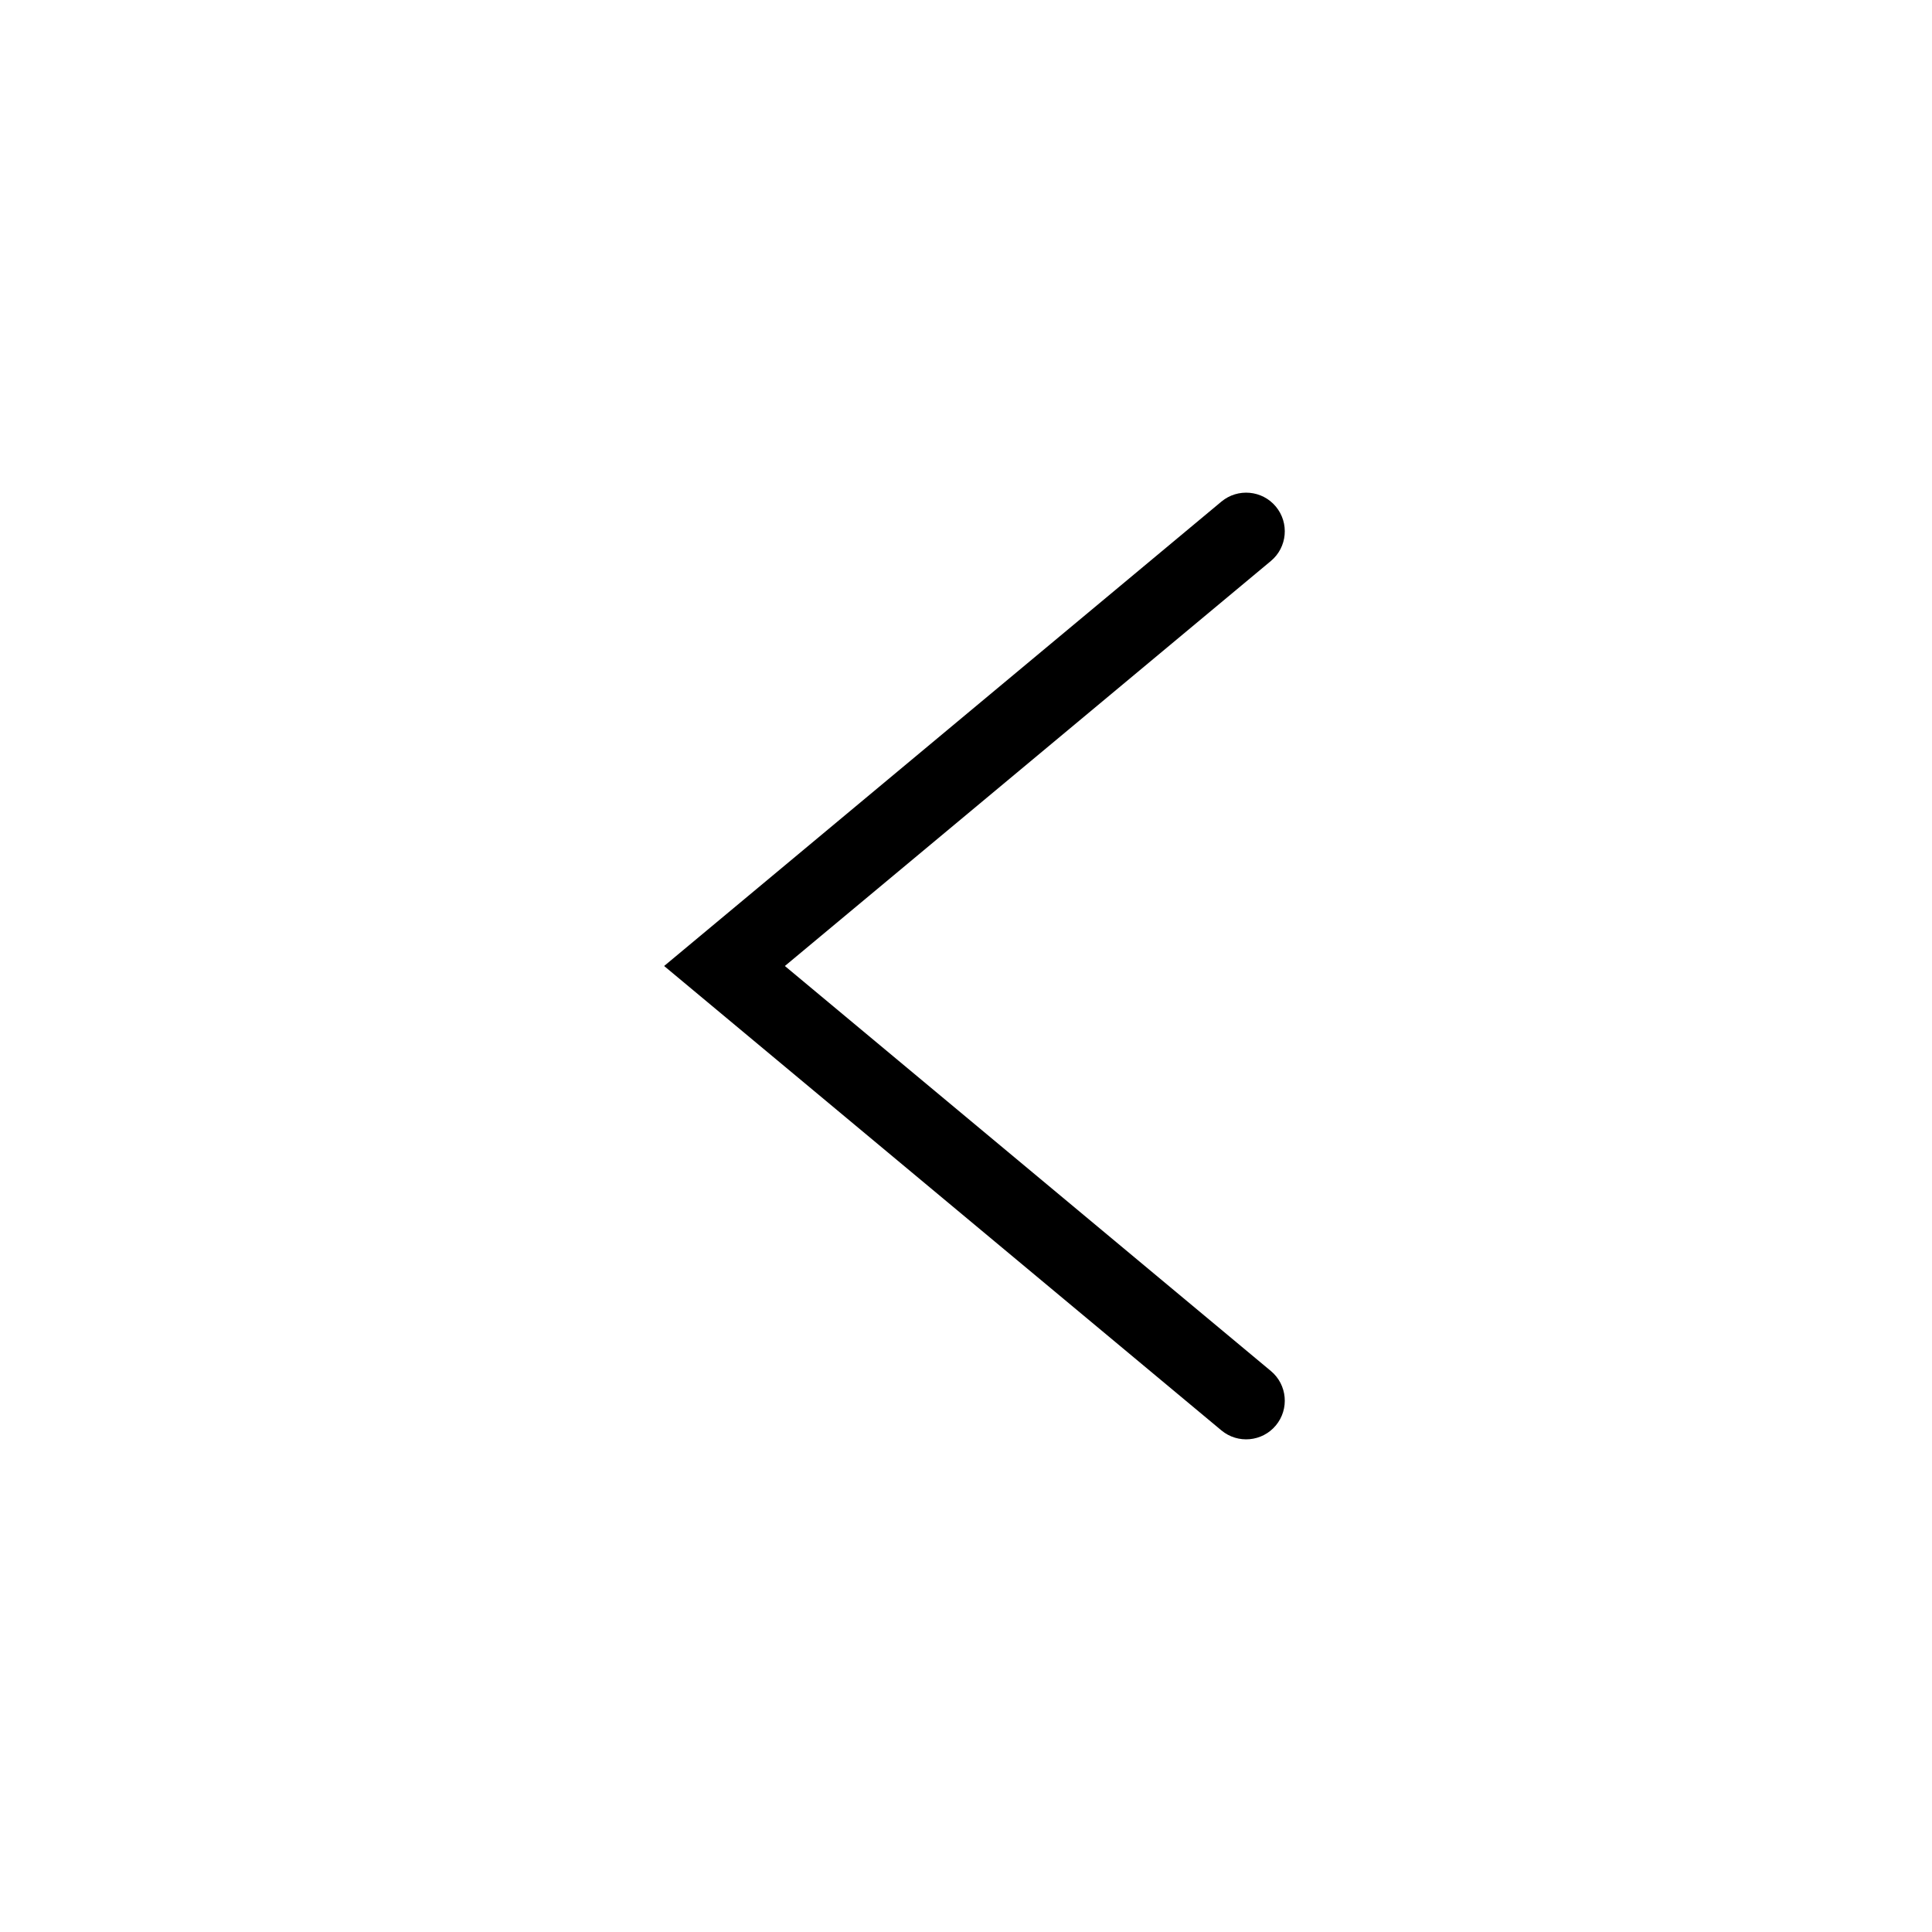
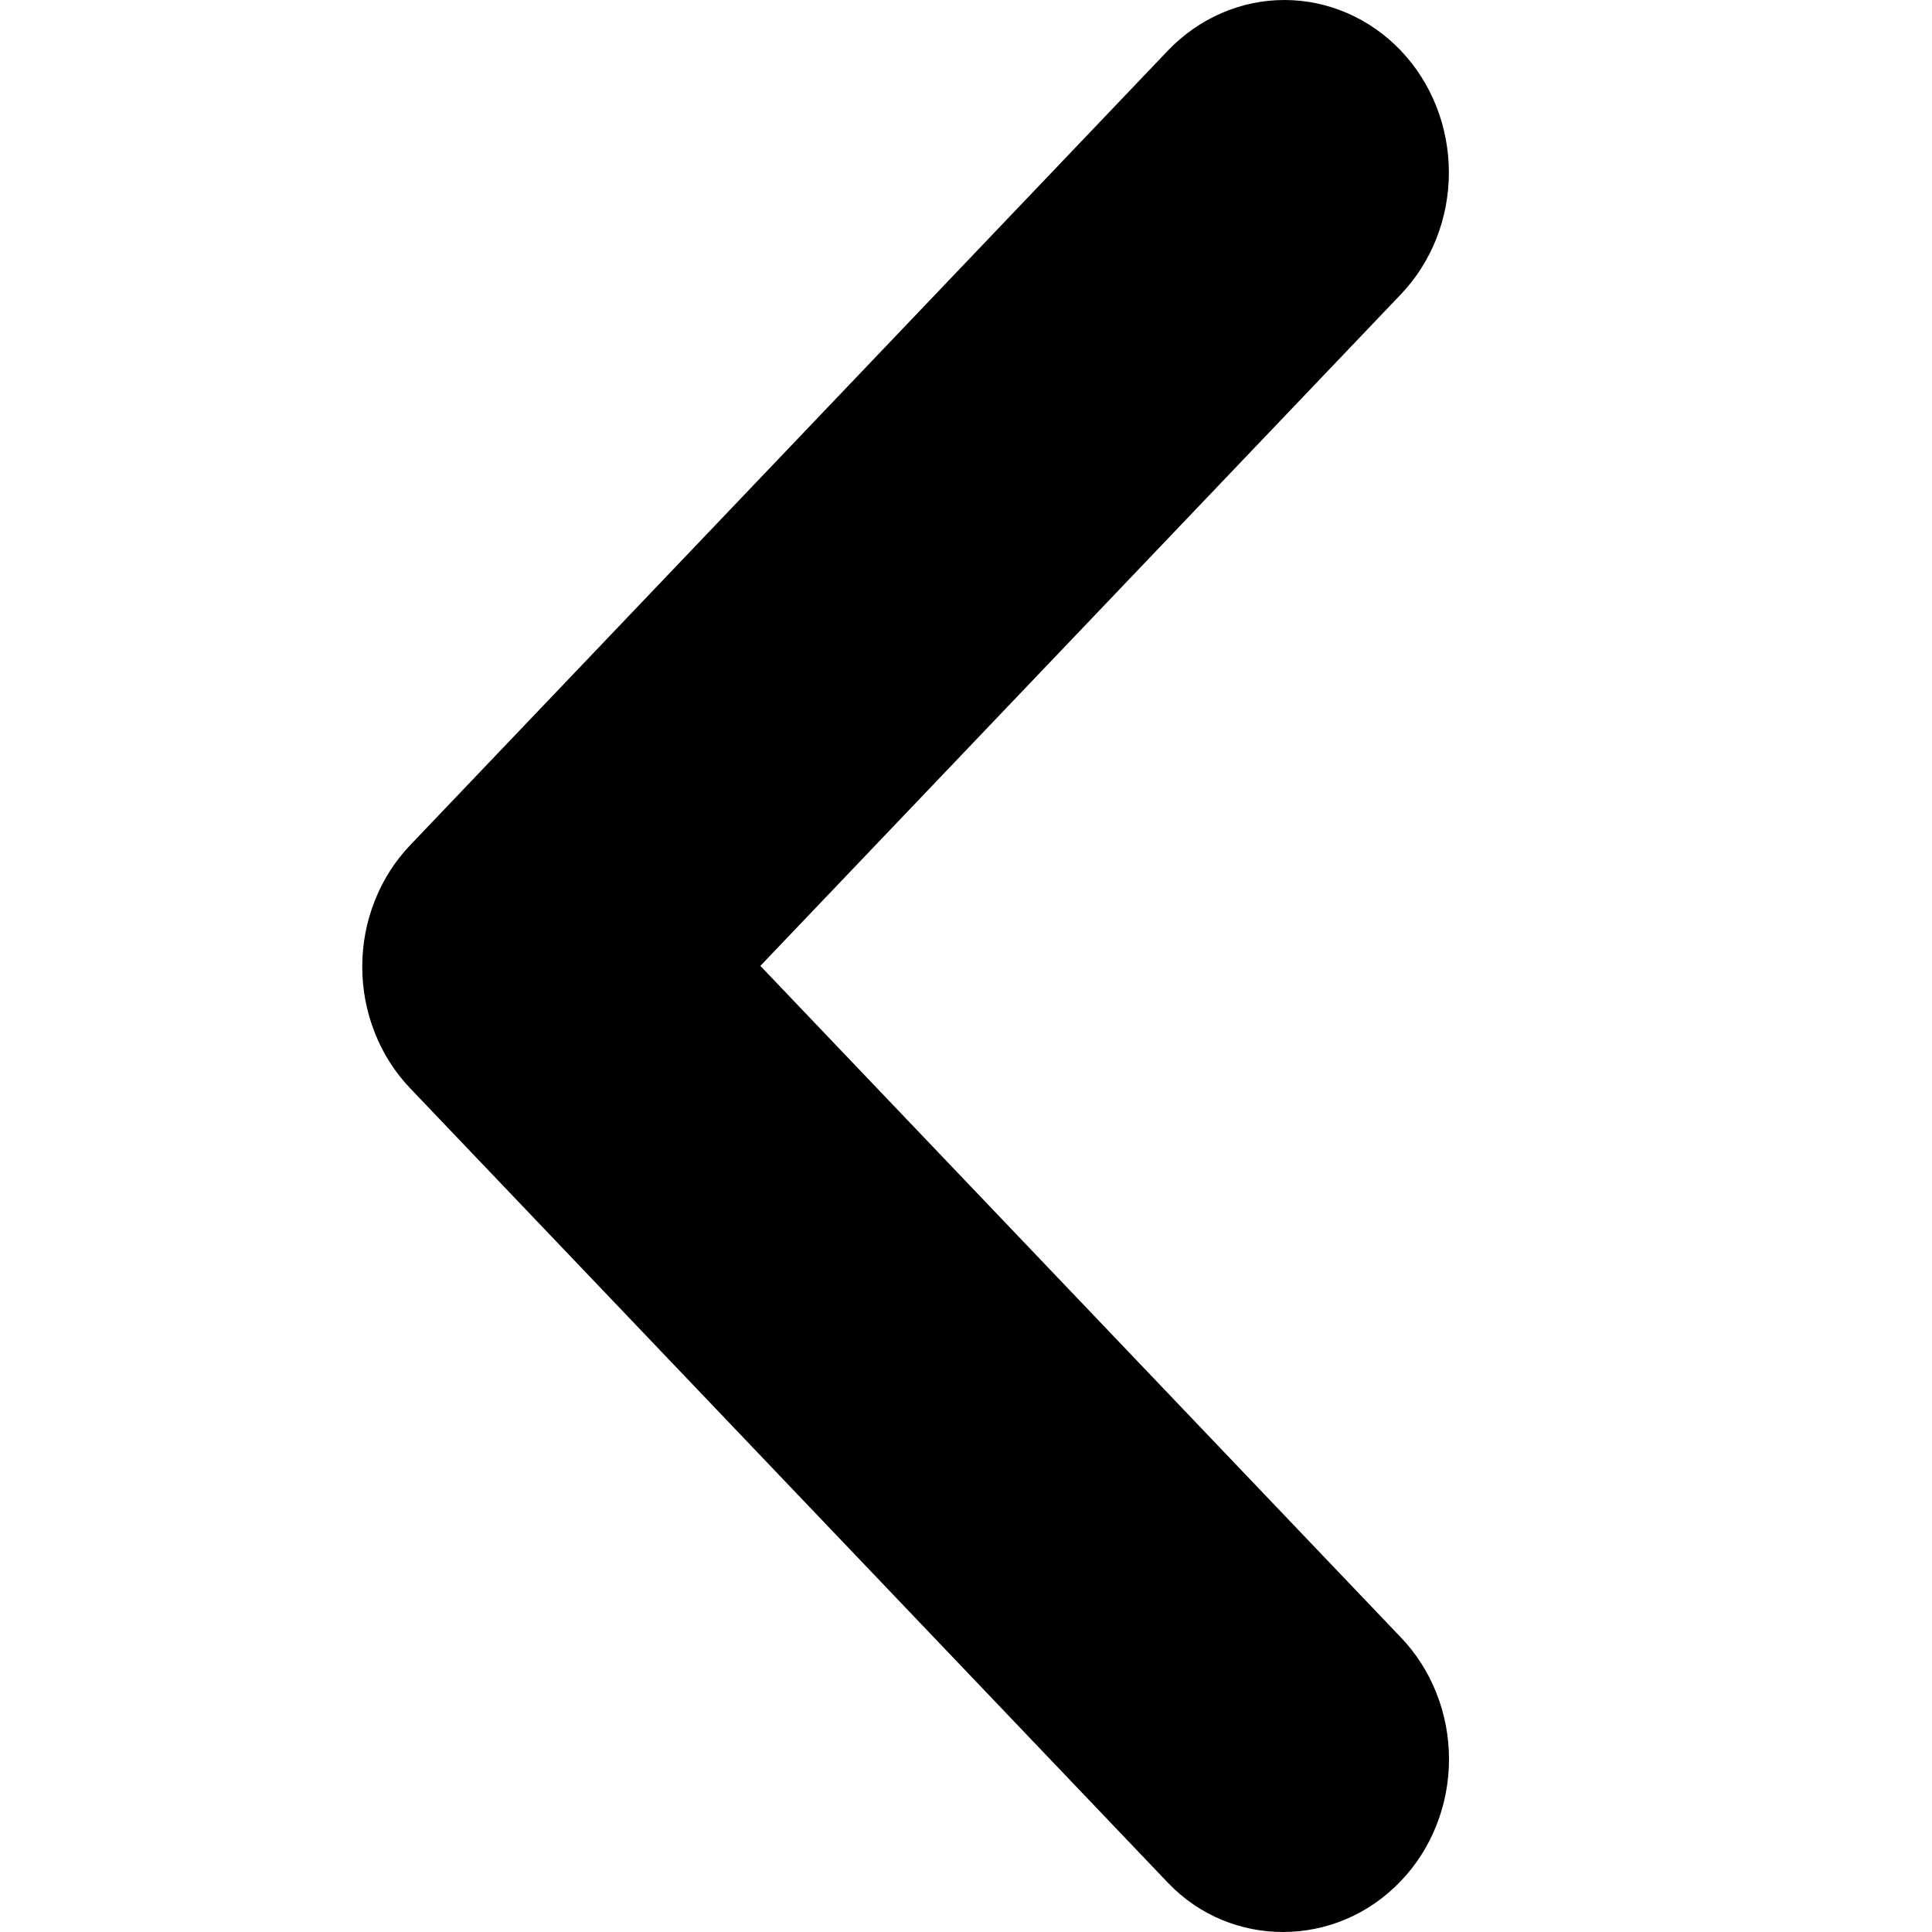
- <svg xmlns="http://www.w3.org/2000/svg" width="40" height="40" viewBox="0 0 40 40" fill="none">
-   <path d="M25.288 29.615C25.627 29.897 26.132 29.852 26.415 29.512C26.697 29.173 26.652 28.668 26.312 28.385L25.288 29.615ZM15 20L14.488 19.385L13.75 20L14.488 20.615L15 20ZM26.312 11.615C26.652 11.332 26.697 10.827 26.415 10.488C26.132 10.148 25.627 10.103 25.288 10.385L26.312 11.615ZM26.312 28.385L15.512 19.385L14.488 20.615L25.288 29.615L26.312 28.385ZM15.512 20.615L26.312 11.615L25.288 10.385L14.488 19.385L15.512 20.615Z" fill="black" />
+ <svg xmlns="http://www.w3.org/2000/svg" width="16" height="16" viewBox="0 0 16 16" fill="none">
+   <path d="M11.6 15.579C11.727 15.447 11.828 15.289 11.896 15.116C11.965 14.942 12 14.757 12 14.569C12 14.381 11.965 14.195 11.896 14.022C11.828 13.849 11.727 13.691 11.6 13.559L6.297 7.999L11.6 2.439C11.856 2.171 11.999 1.808 11.999 1.429C11.999 1.05 11.856 0.686 11.6 0.418C11.345 0.151 10.998 1.81976e-06 10.637 1.78817e-06C10.275 1.75657e-06 9.929 0.151 9.673 0.418L3.4 6.996C3.273 7.128 3.172 7.286 3.104 7.459C3.035 7.632 3 7.818 3 8.006C3 8.194 3.035 8.379 3.104 8.553C3.172 8.726 3.273 8.884 3.4 9.016L9.673 15.593C10.193 16.138 11.067 16.138 11.6 15.579Z" fill="black" />
</svg>
